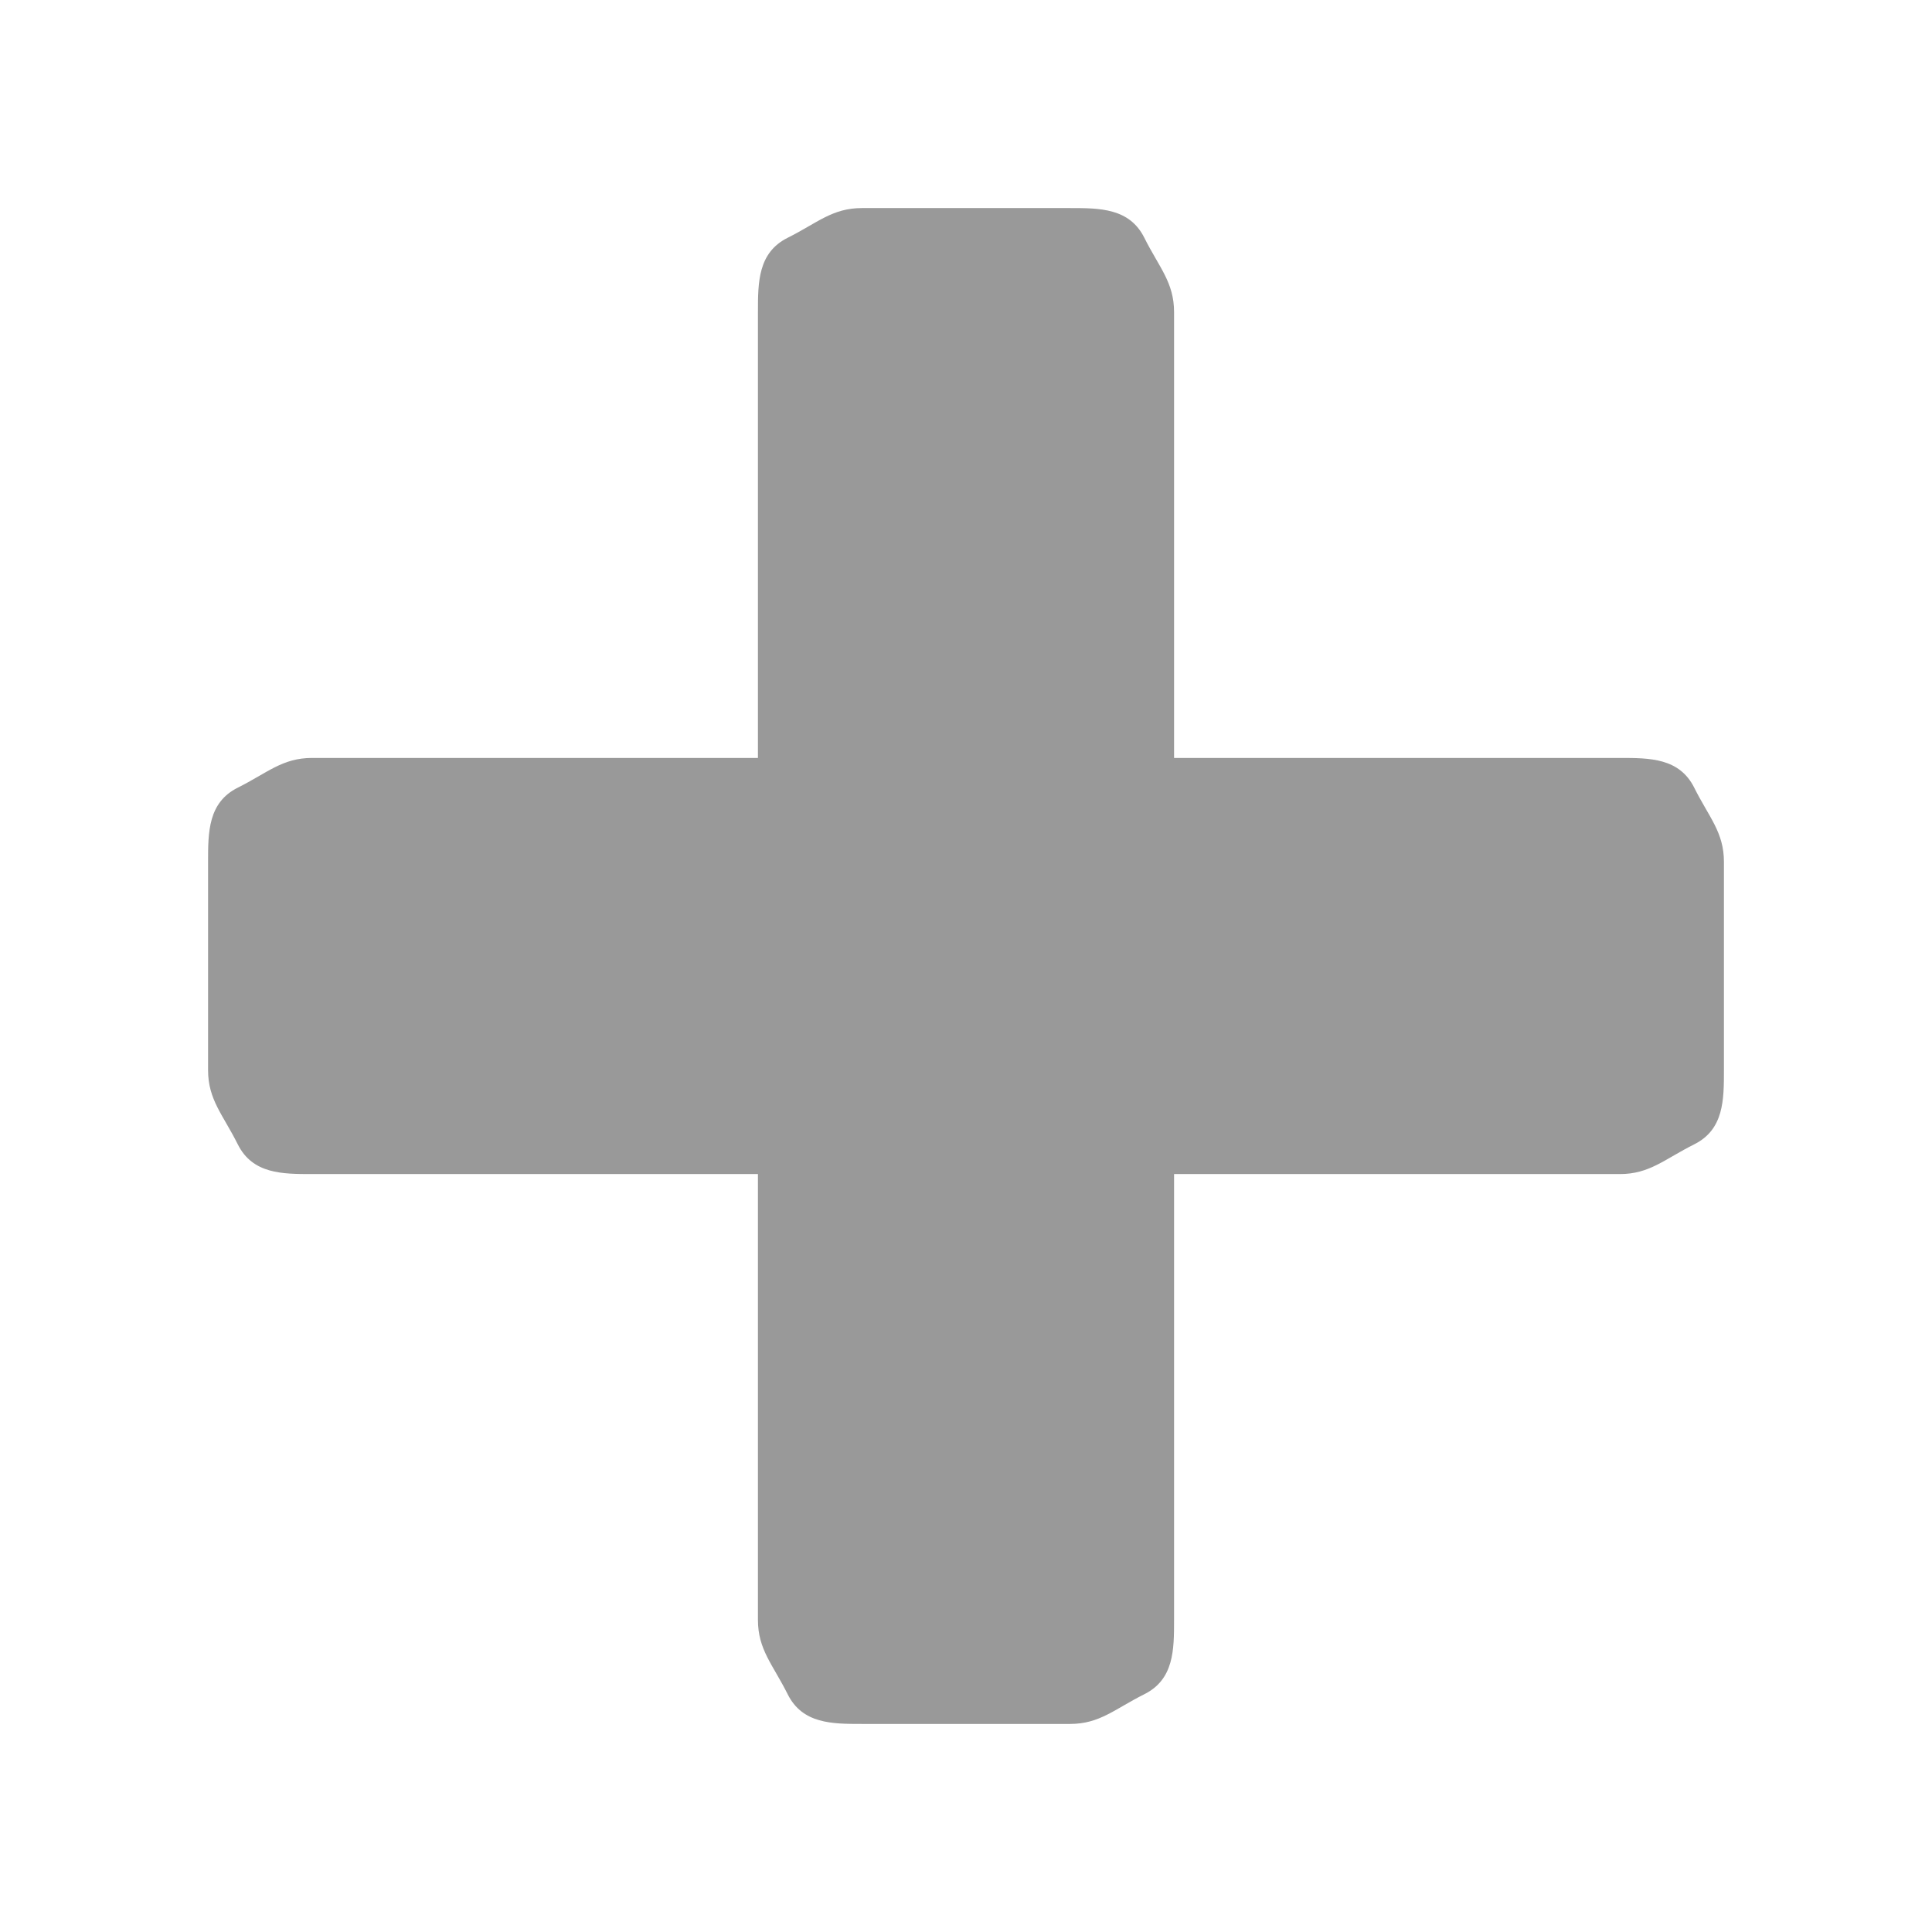
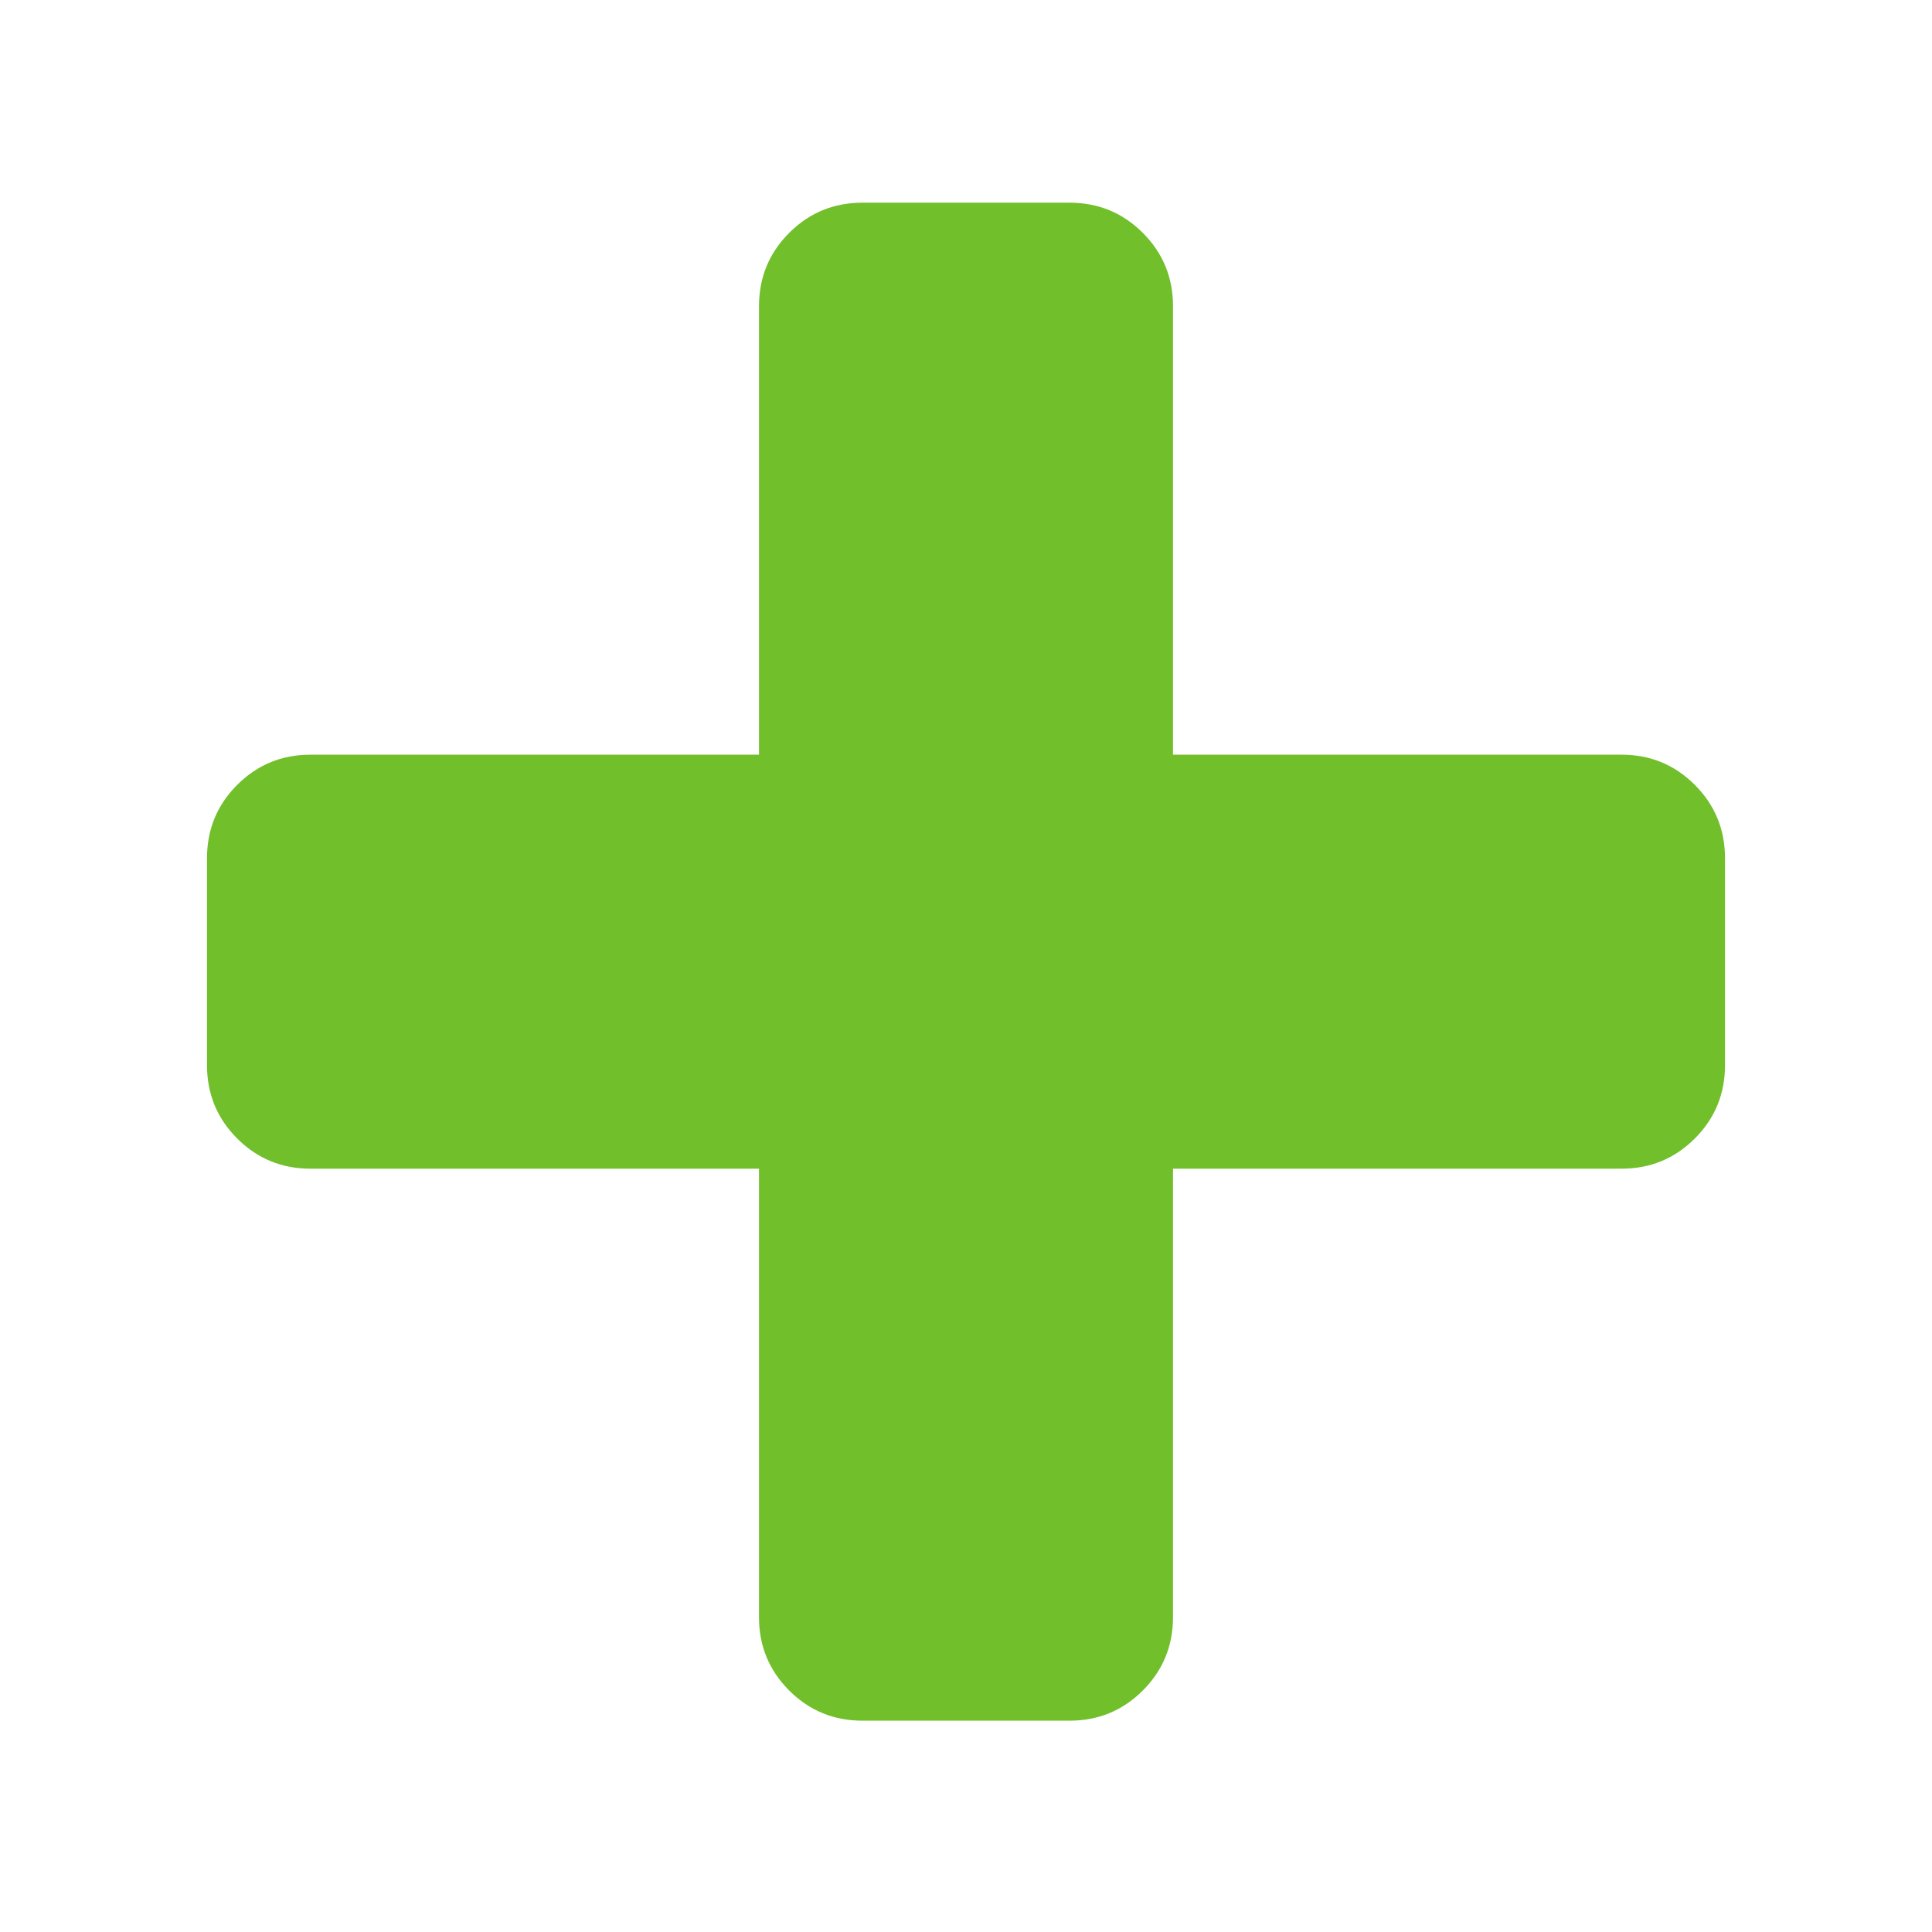
- <svg xmlns="http://www.w3.org/2000/svg" id="Livello_1" version="1.1" viewBox="0 0 13 13">
-   <defs>
-     <style>
-       .st0 {
-         fill: #999;
-       }
-     </style>
-   </defs>
-   <path class="st0" d="M11.6,5.8v1.4c0,.2,0,.4-.2.5s-.3.2-.5.2h-3v3c0,.2,0,.4-.2.5s-.3.2-.5.2h-1.4c-.2,0-.4,0-.5-.2s-.2-.3-.2-.5v-3h-3c-.2,0-.4,0-.5-.2s-.2-.3-.2-.5v-1.4c0-.2,0-.4.2-.5s.3-.2.5-.2h3v-3c0-.2,0-.4.2-.5s.3-.2.5-.2h1.4c.2,0,.4,0,.5.2s.2.3.2.5v3h3c.2,0,.4,0,.5.2s.2.3.2.5Z" />
+ <svg xmlns="http://www.w3.org/2000/svg" width="13" height="13" viewBox="0 0 1792 1792">
+   <path fill="#70bf2b" d="M1600 796v192q0 40-28 68t-68 28h-416v416q0 40-28 68t-68 28h-192q-40 0-68-28t-28-68v-416h-416q-40 0-68-28t-28-68v-192q0-40 28-68t68-28h416v-416q0-40 28-68t68-28h192q40 0 68 28t28 68v416h416q40 0 68 28t28 68z" />
</svg>
